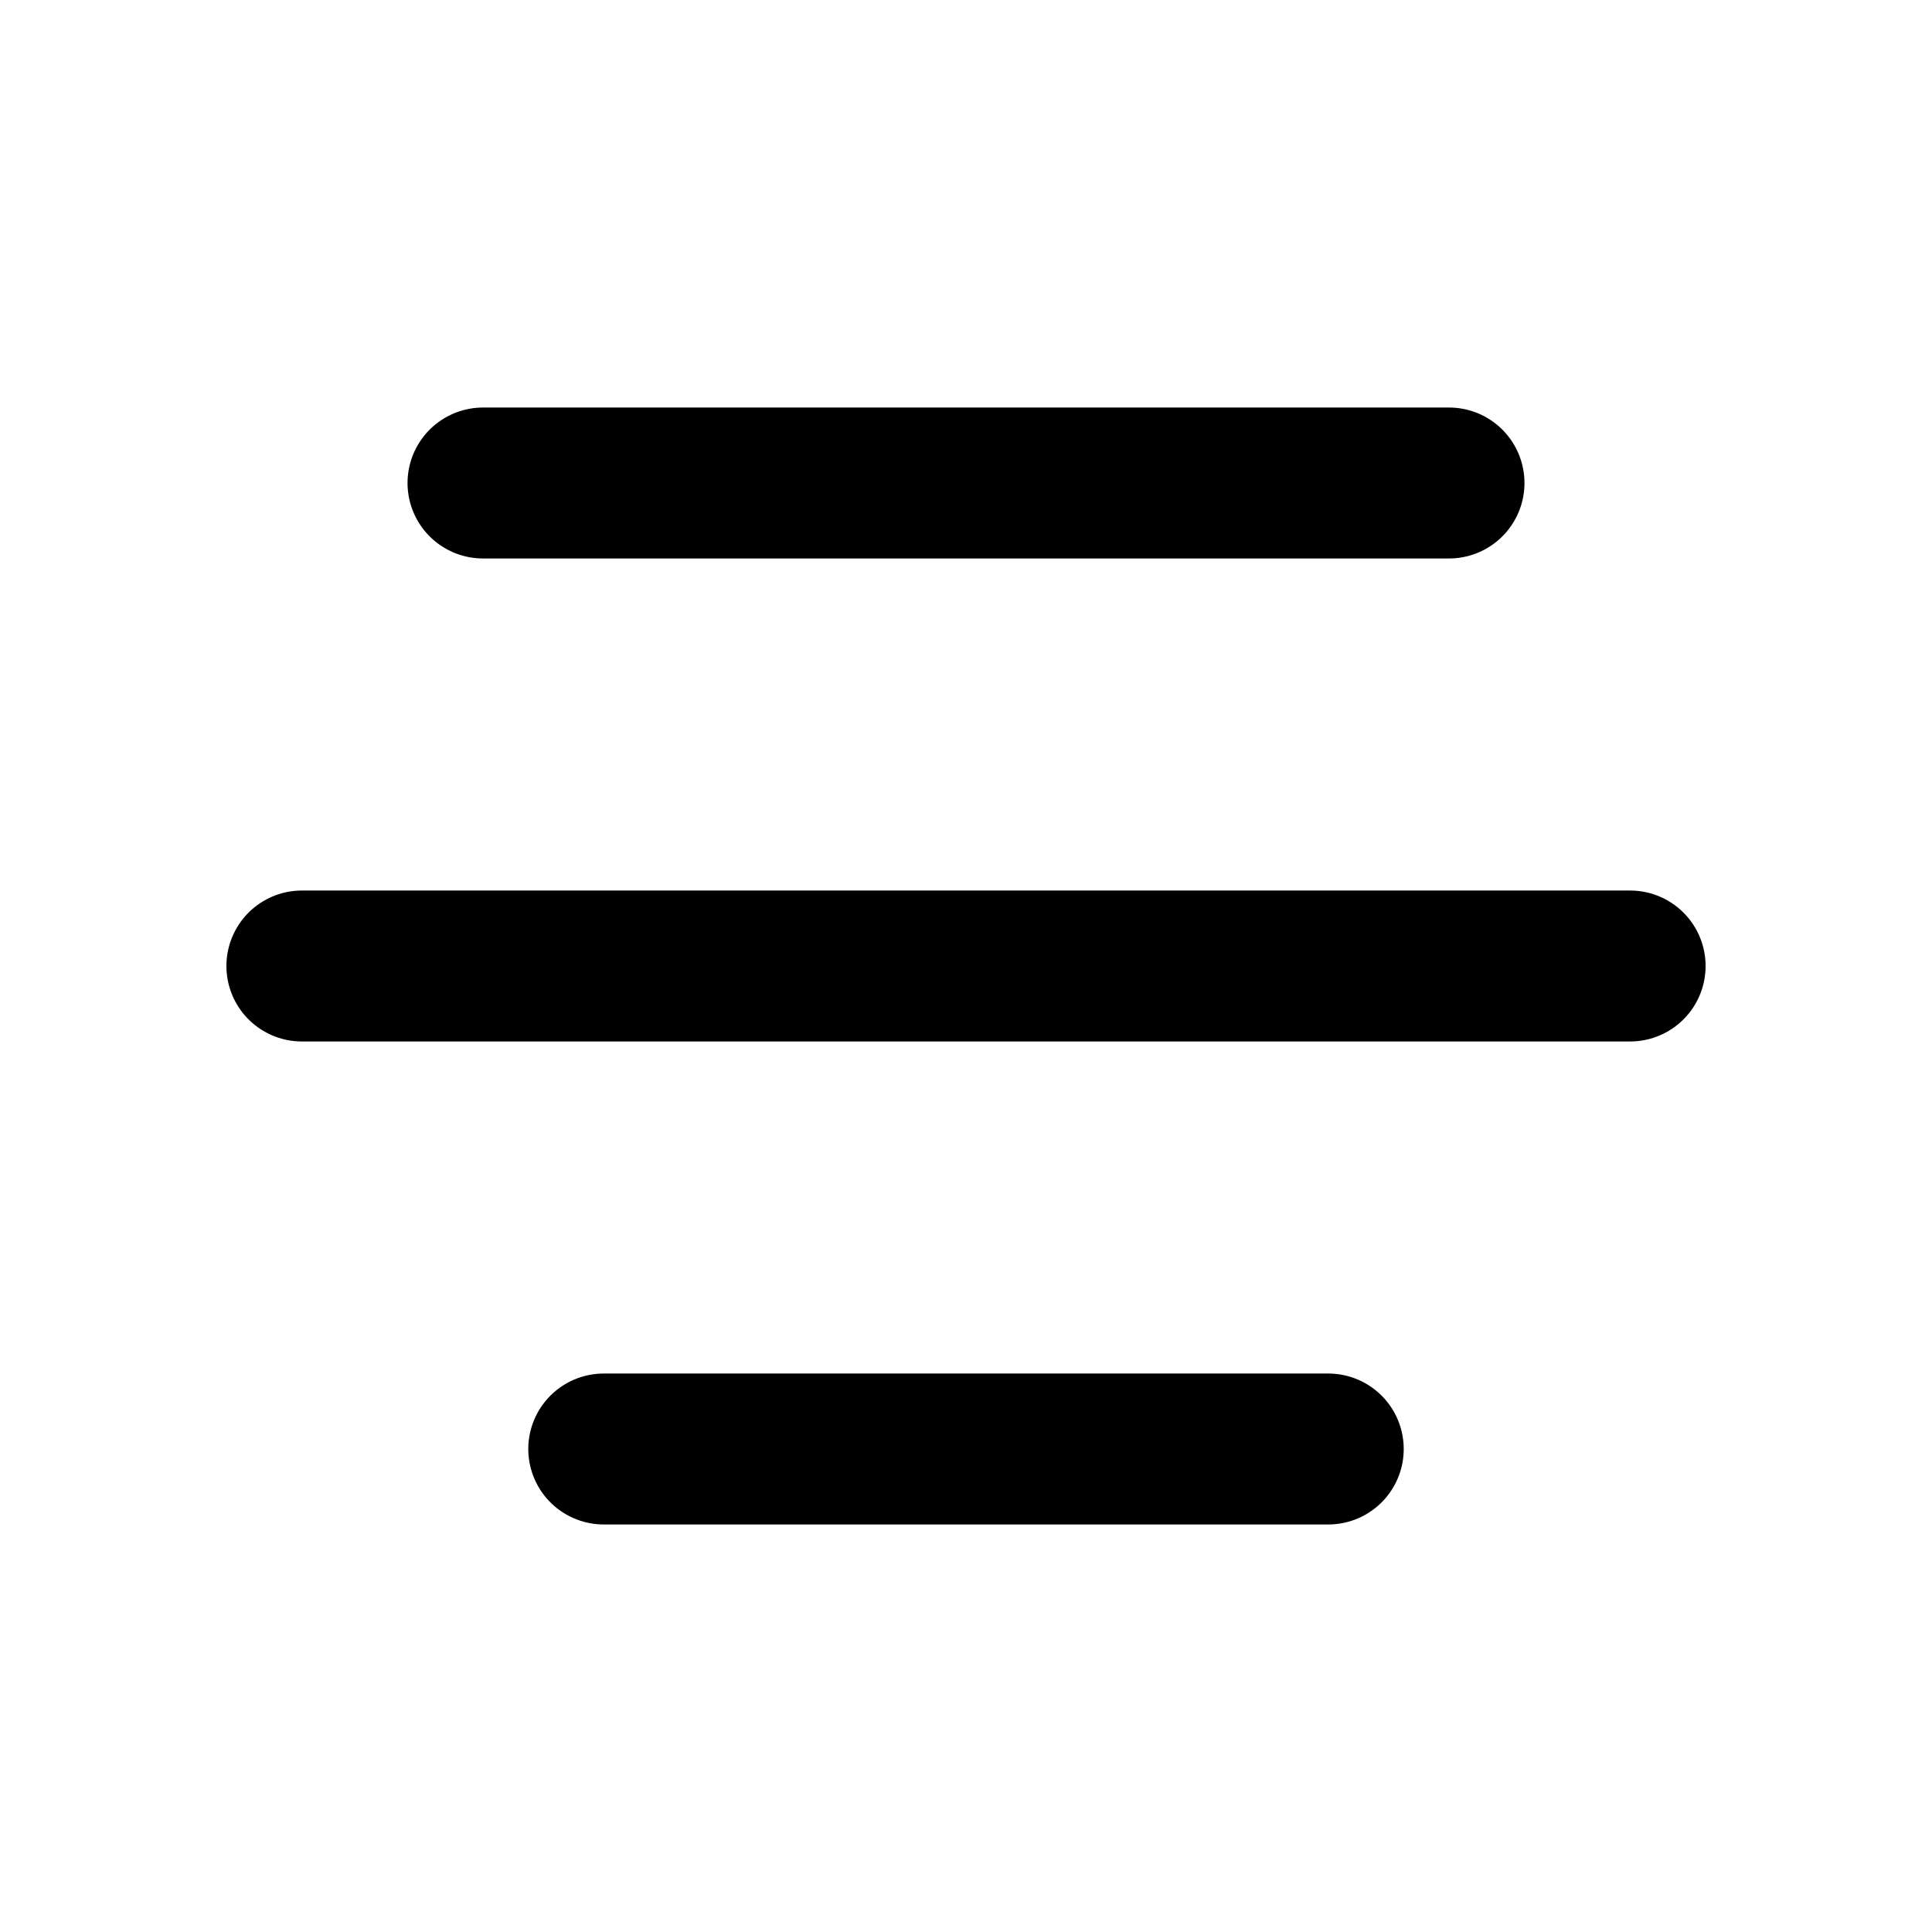
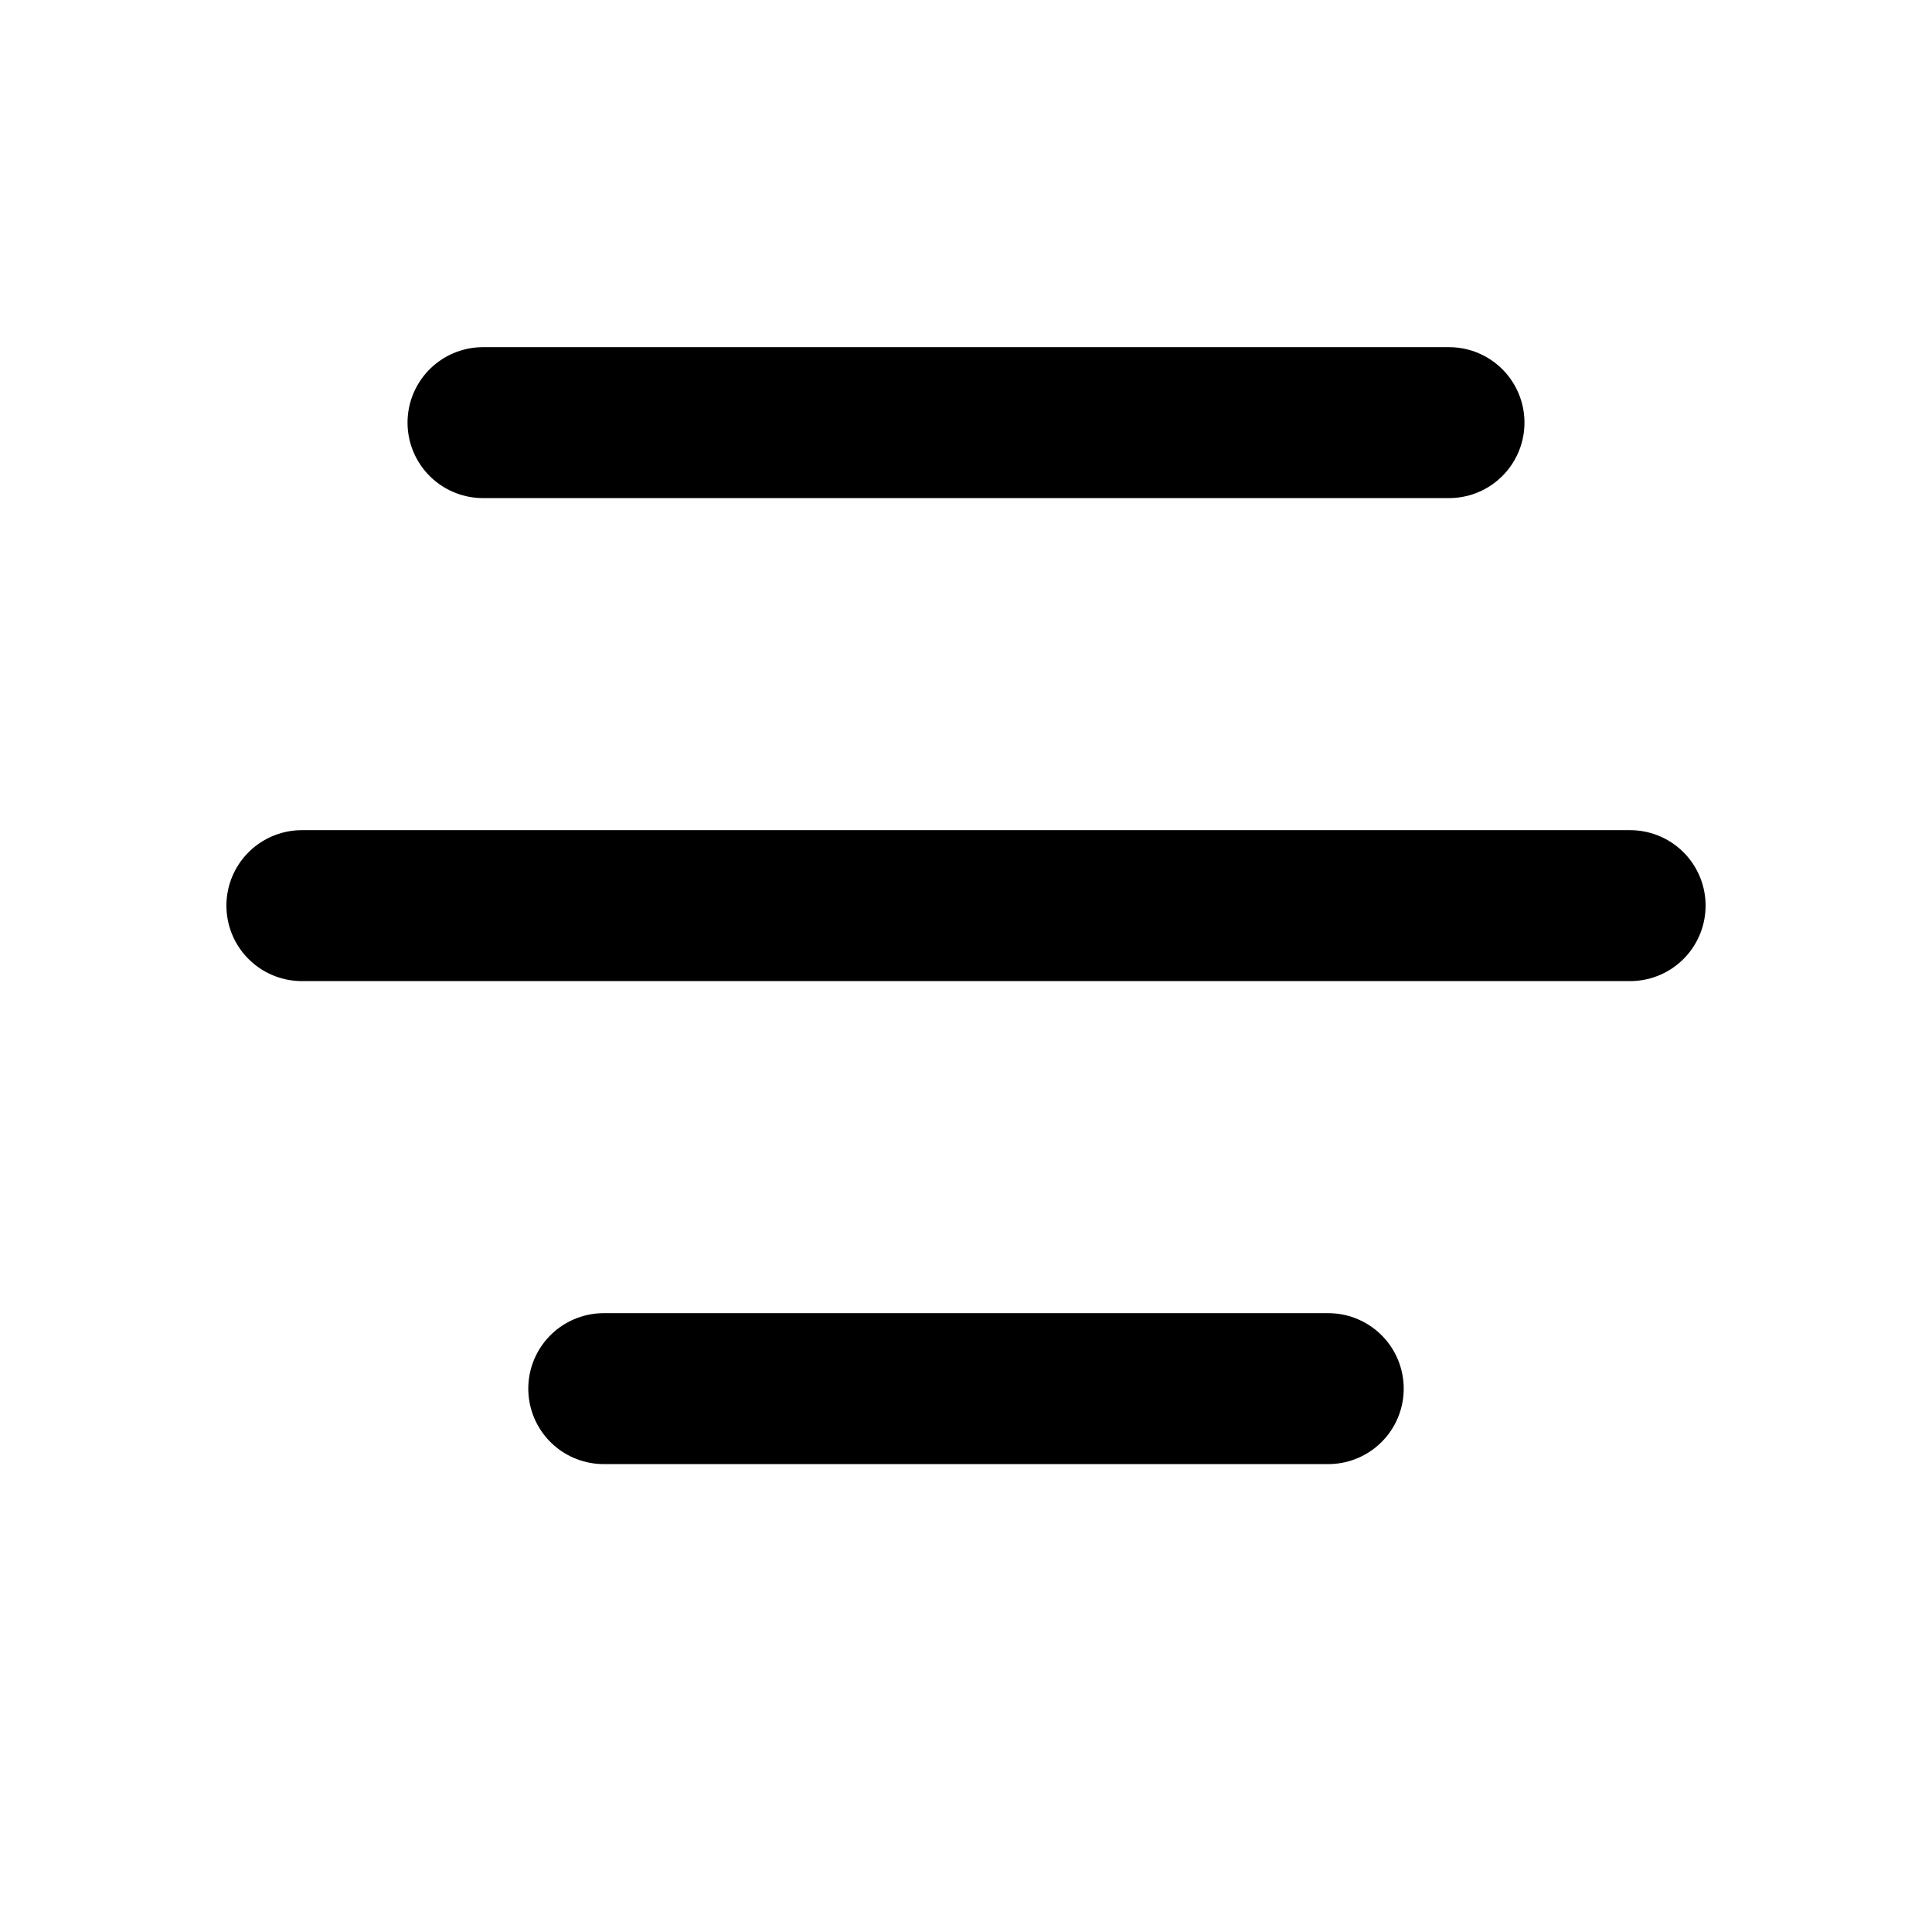
<svg xmlns="http://www.w3.org/2000/svg" data-set="area-pilot" data-keyline="square" width="16" height="16" viewBox="0 0 16 16" fill="none">
-   <path d="M4 4H12M2.5 8H13.5M5 12H11" fill="none" stroke="currentColor" stroke-width="1.25" stroke-linecap="round" stroke-linejoin="round" />
+   <path d="M4 3.5H12M2.5 7.5H13.5M5 11.5H11" fill="none" stroke="currentColor" stroke-width="1.25" stroke-linecap="round" stroke-linejoin="round" />
</svg>
